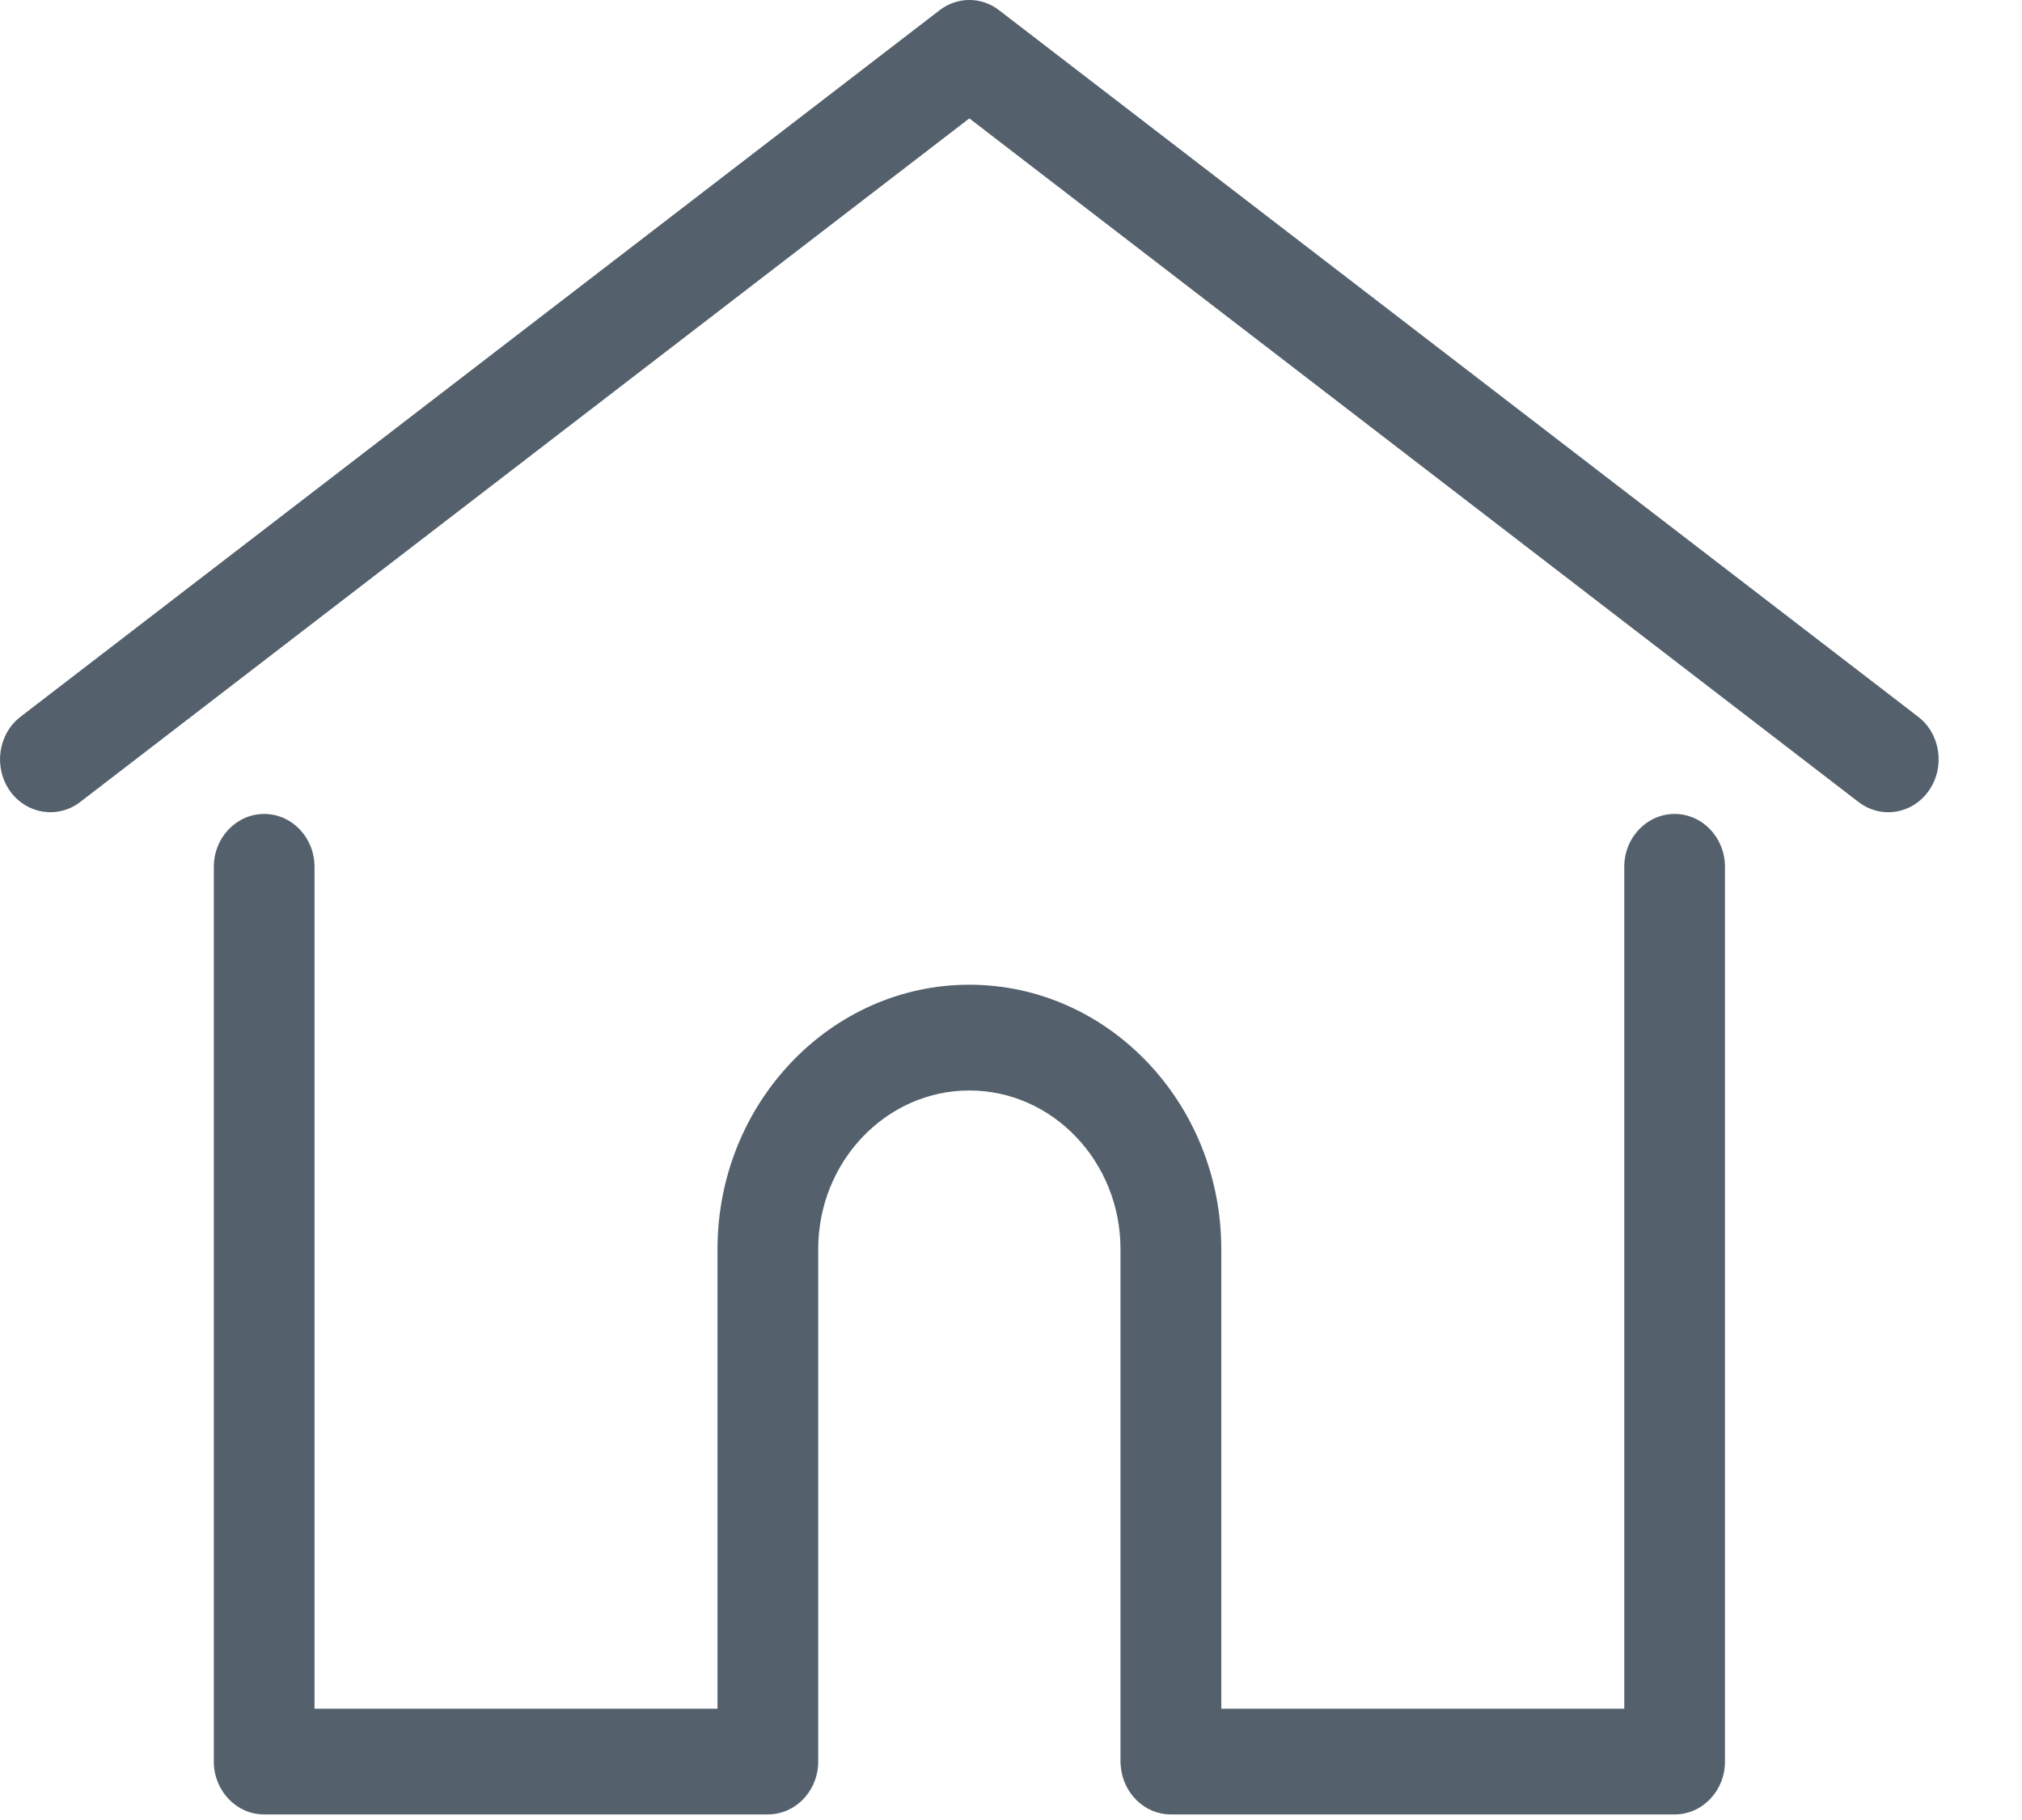
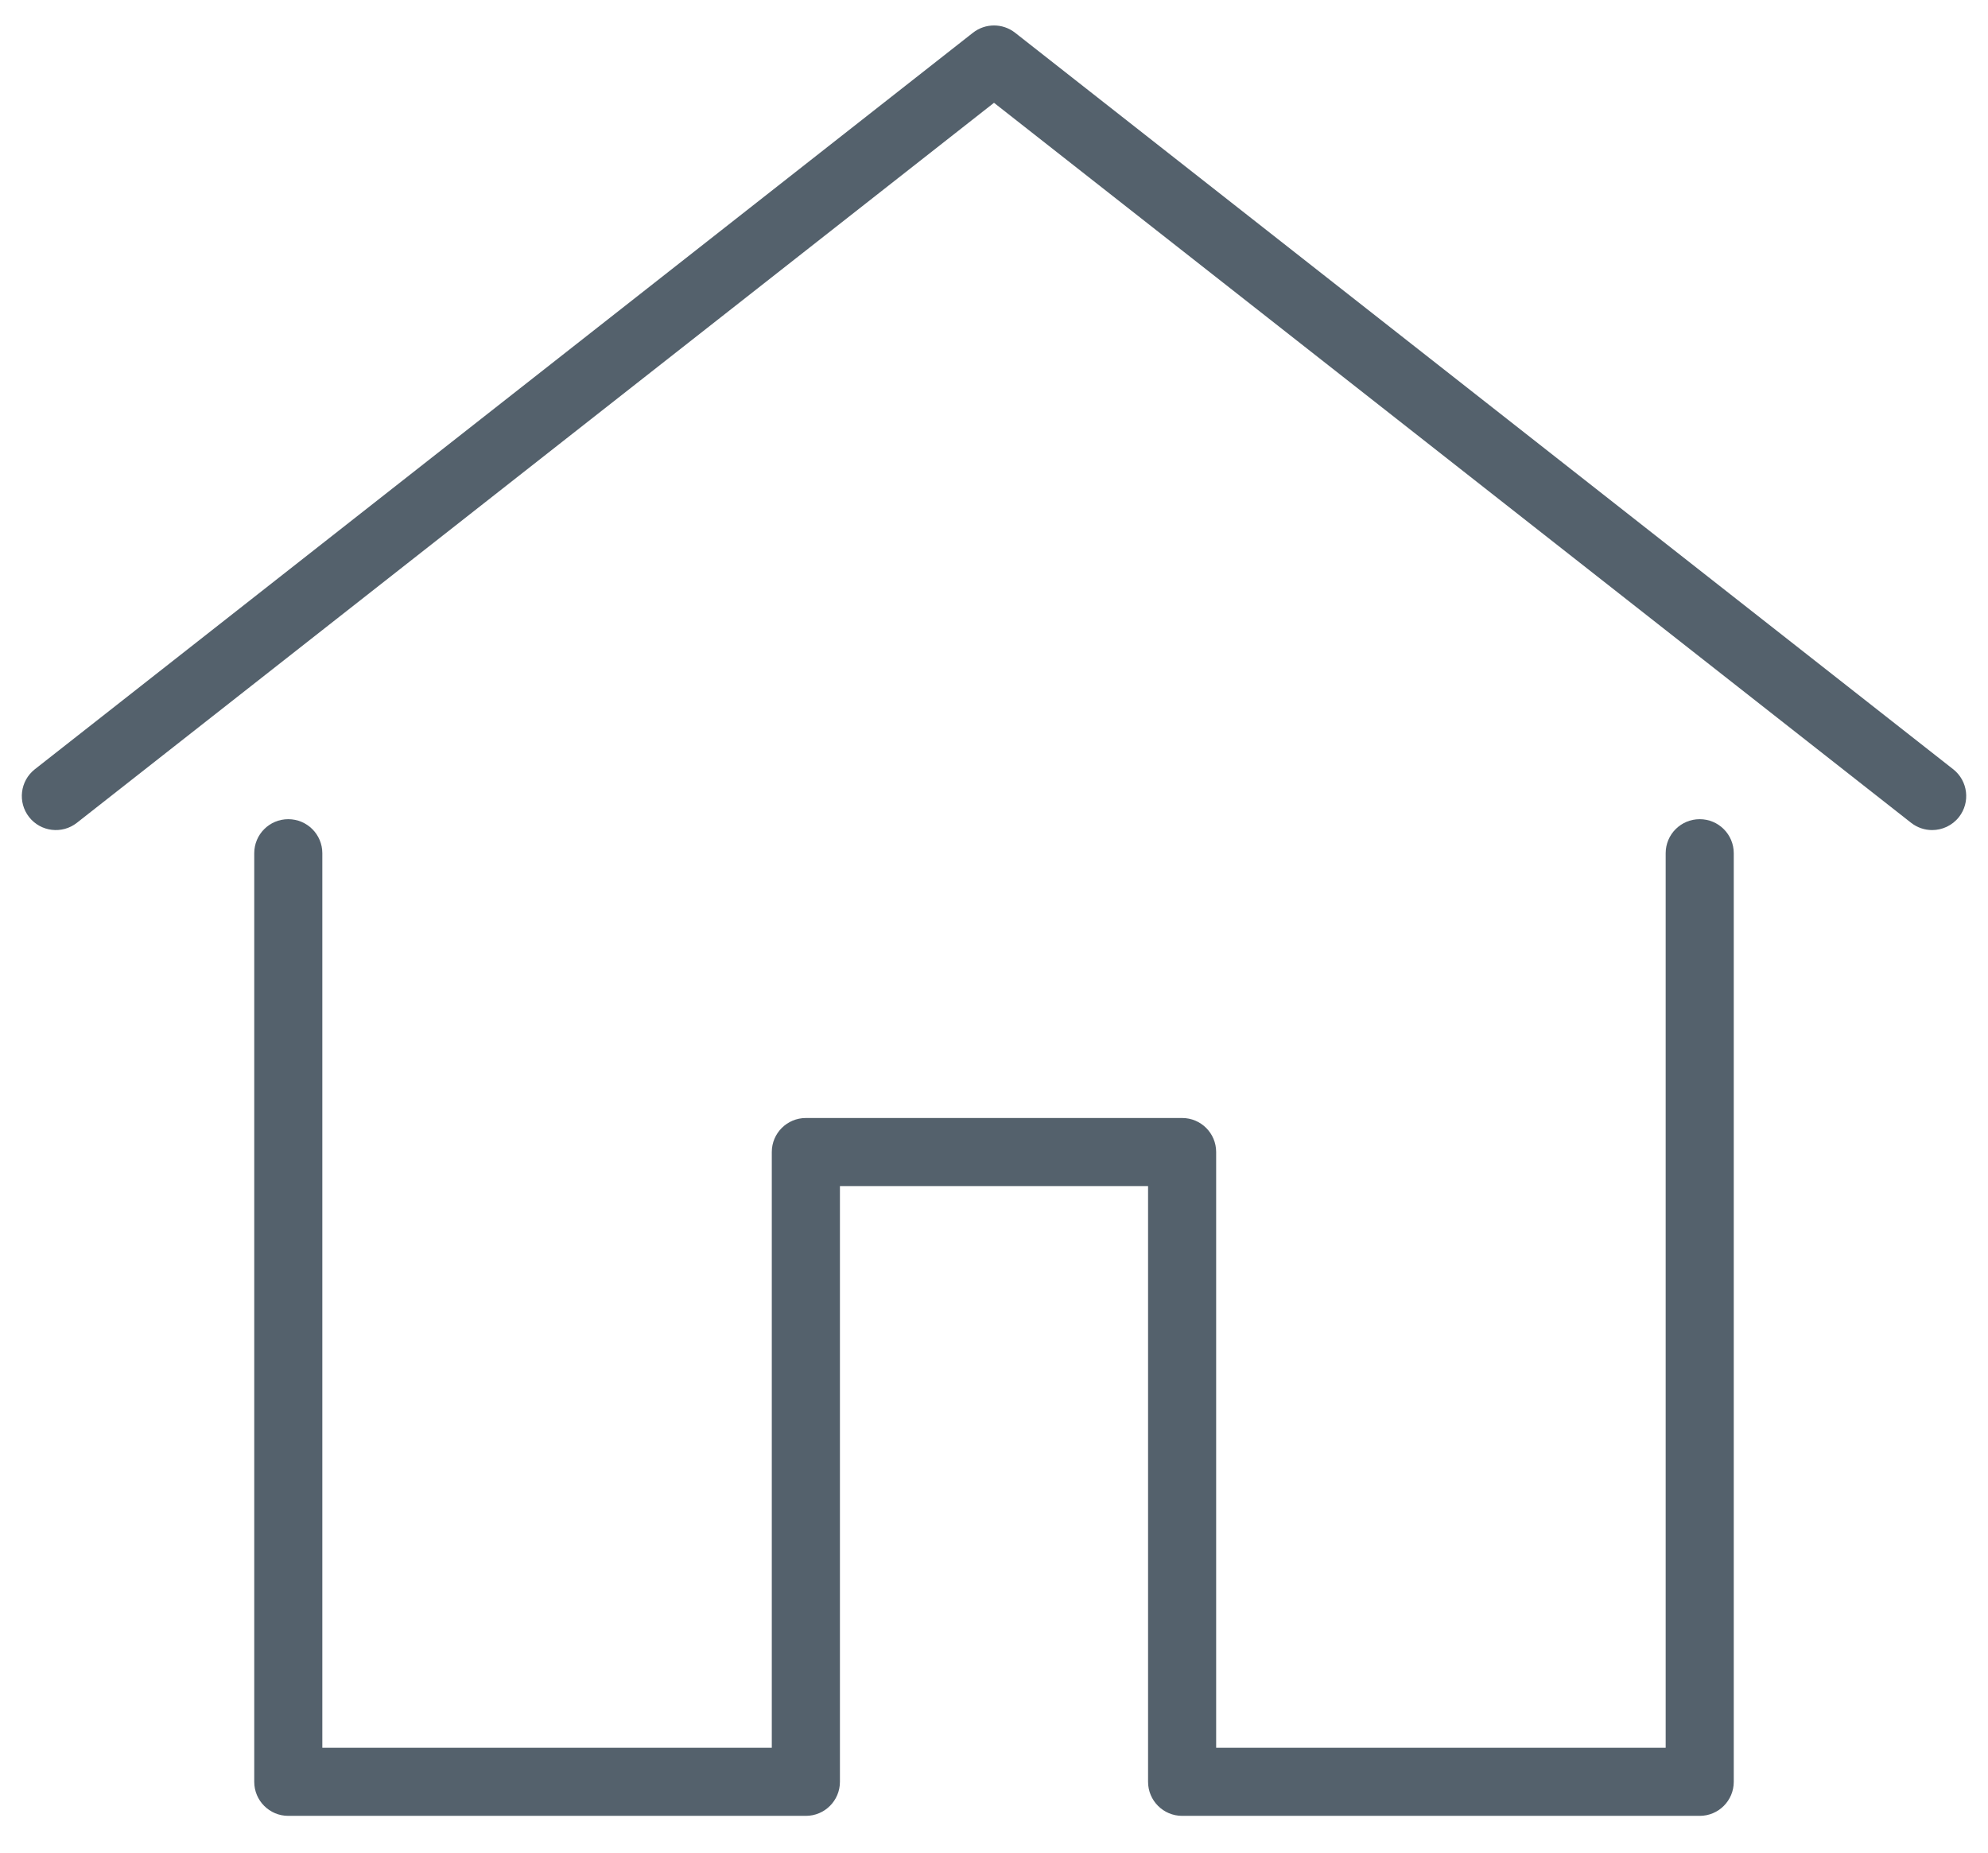
- <svg xmlns="http://www.w3.org/2000/svg" width="20" height="18" viewBox="0 0 20 18" fill="none">
-   <path d="M18.972 7.088L9.882 0.101C9.707 -0.034 9.469 -0.034 9.294 0.101L0.204 7.088C-0.018 7.258 -0.066 7.586 0.096 7.819C0.259 8.052 0.571 8.102 0.793 7.932L9.588 1.171L18.383 7.932C18.472 8 18.575 8.033 18.677 8.033C18.83 8.033 18.982 7.959 19.079 7.819C19.242 7.586 19.194 7.258 18.972 7.088Z" fill="#54616C" />
-   <path d="M16.564 8.05C16.289 8.05 16.066 8.284 16.066 8.573V16.899H12.08V12.354C12.08 10.912 10.962 9.739 9.588 9.739C8.215 9.739 7.097 10.912 7.097 12.354V16.899H3.111V8.573C3.111 8.284 2.888 8.05 2.613 8.05C2.338 8.05 2.115 8.284 2.115 8.573V17.422C2.115 17.711 2.338 17.945 2.613 17.945H7.595C7.857 17.945 8.072 17.732 8.092 17.462C8.093 17.45 8.093 17.437 8.093 17.422V12.354C8.093 11.489 8.764 10.785 9.588 10.785C10.413 10.785 11.083 11.489 11.083 12.354V17.422C11.083 17.437 11.084 17.45 11.085 17.462C11.105 17.732 11.319 17.945 11.582 17.945H16.564C16.839 17.945 17.062 17.711 17.062 17.422V8.573C17.062 8.284 16.839 8.05 16.564 8.05Z" fill="#54616C" />
+ <svg xmlns="http://www.w3.org/2000/svg" width="44" height="41" viewBox="0 0 44 41" fill="none">
+   <path d="M37.62 40.186H26.164C25.748 40.186 25.41 39.849 25.41 39.433V26.249H18.59V39.433C18.59 39.849 18.252 40.186 17.836 40.186H6.38C5.964 40.186 5.627 39.849 5.627 39.433V18.882C5.627 18.466 5.964 18.129 6.38 18.129C6.796 18.129 7.134 18.466 7.134 18.882V38.679H17.082V25.495C17.082 25.079 17.42 24.742 17.836 24.742H26.164C26.58 24.742 26.917 25.079 26.917 25.495V38.679H36.866V18.882C36.866 18.466 37.203 18.129 37.62 18.129C38.035 18.129 38.373 18.466 38.373 18.882V39.433C38.373 39.849 38.035 40.186 37.62 40.186Z" fill="#54616c" />
+   <path d="M42.763 18.37C42.6 18.37 42.436 18.317 42.298 18.209L22 2.275L1.702 18.209C1.375 18.466 0.901 18.409 0.644 18.082C0.387 17.755 0.444 17.281 0.771 17.024L21.535 0.724C21.809 0.51 22.192 0.51 22.466 0.724L43.23 17.024C43.557 17.281 43.614 17.755 43.357 18.082C43.208 18.271 42.986 18.37 42.763 18.37Z" fill="#54616c" />
</svg>
